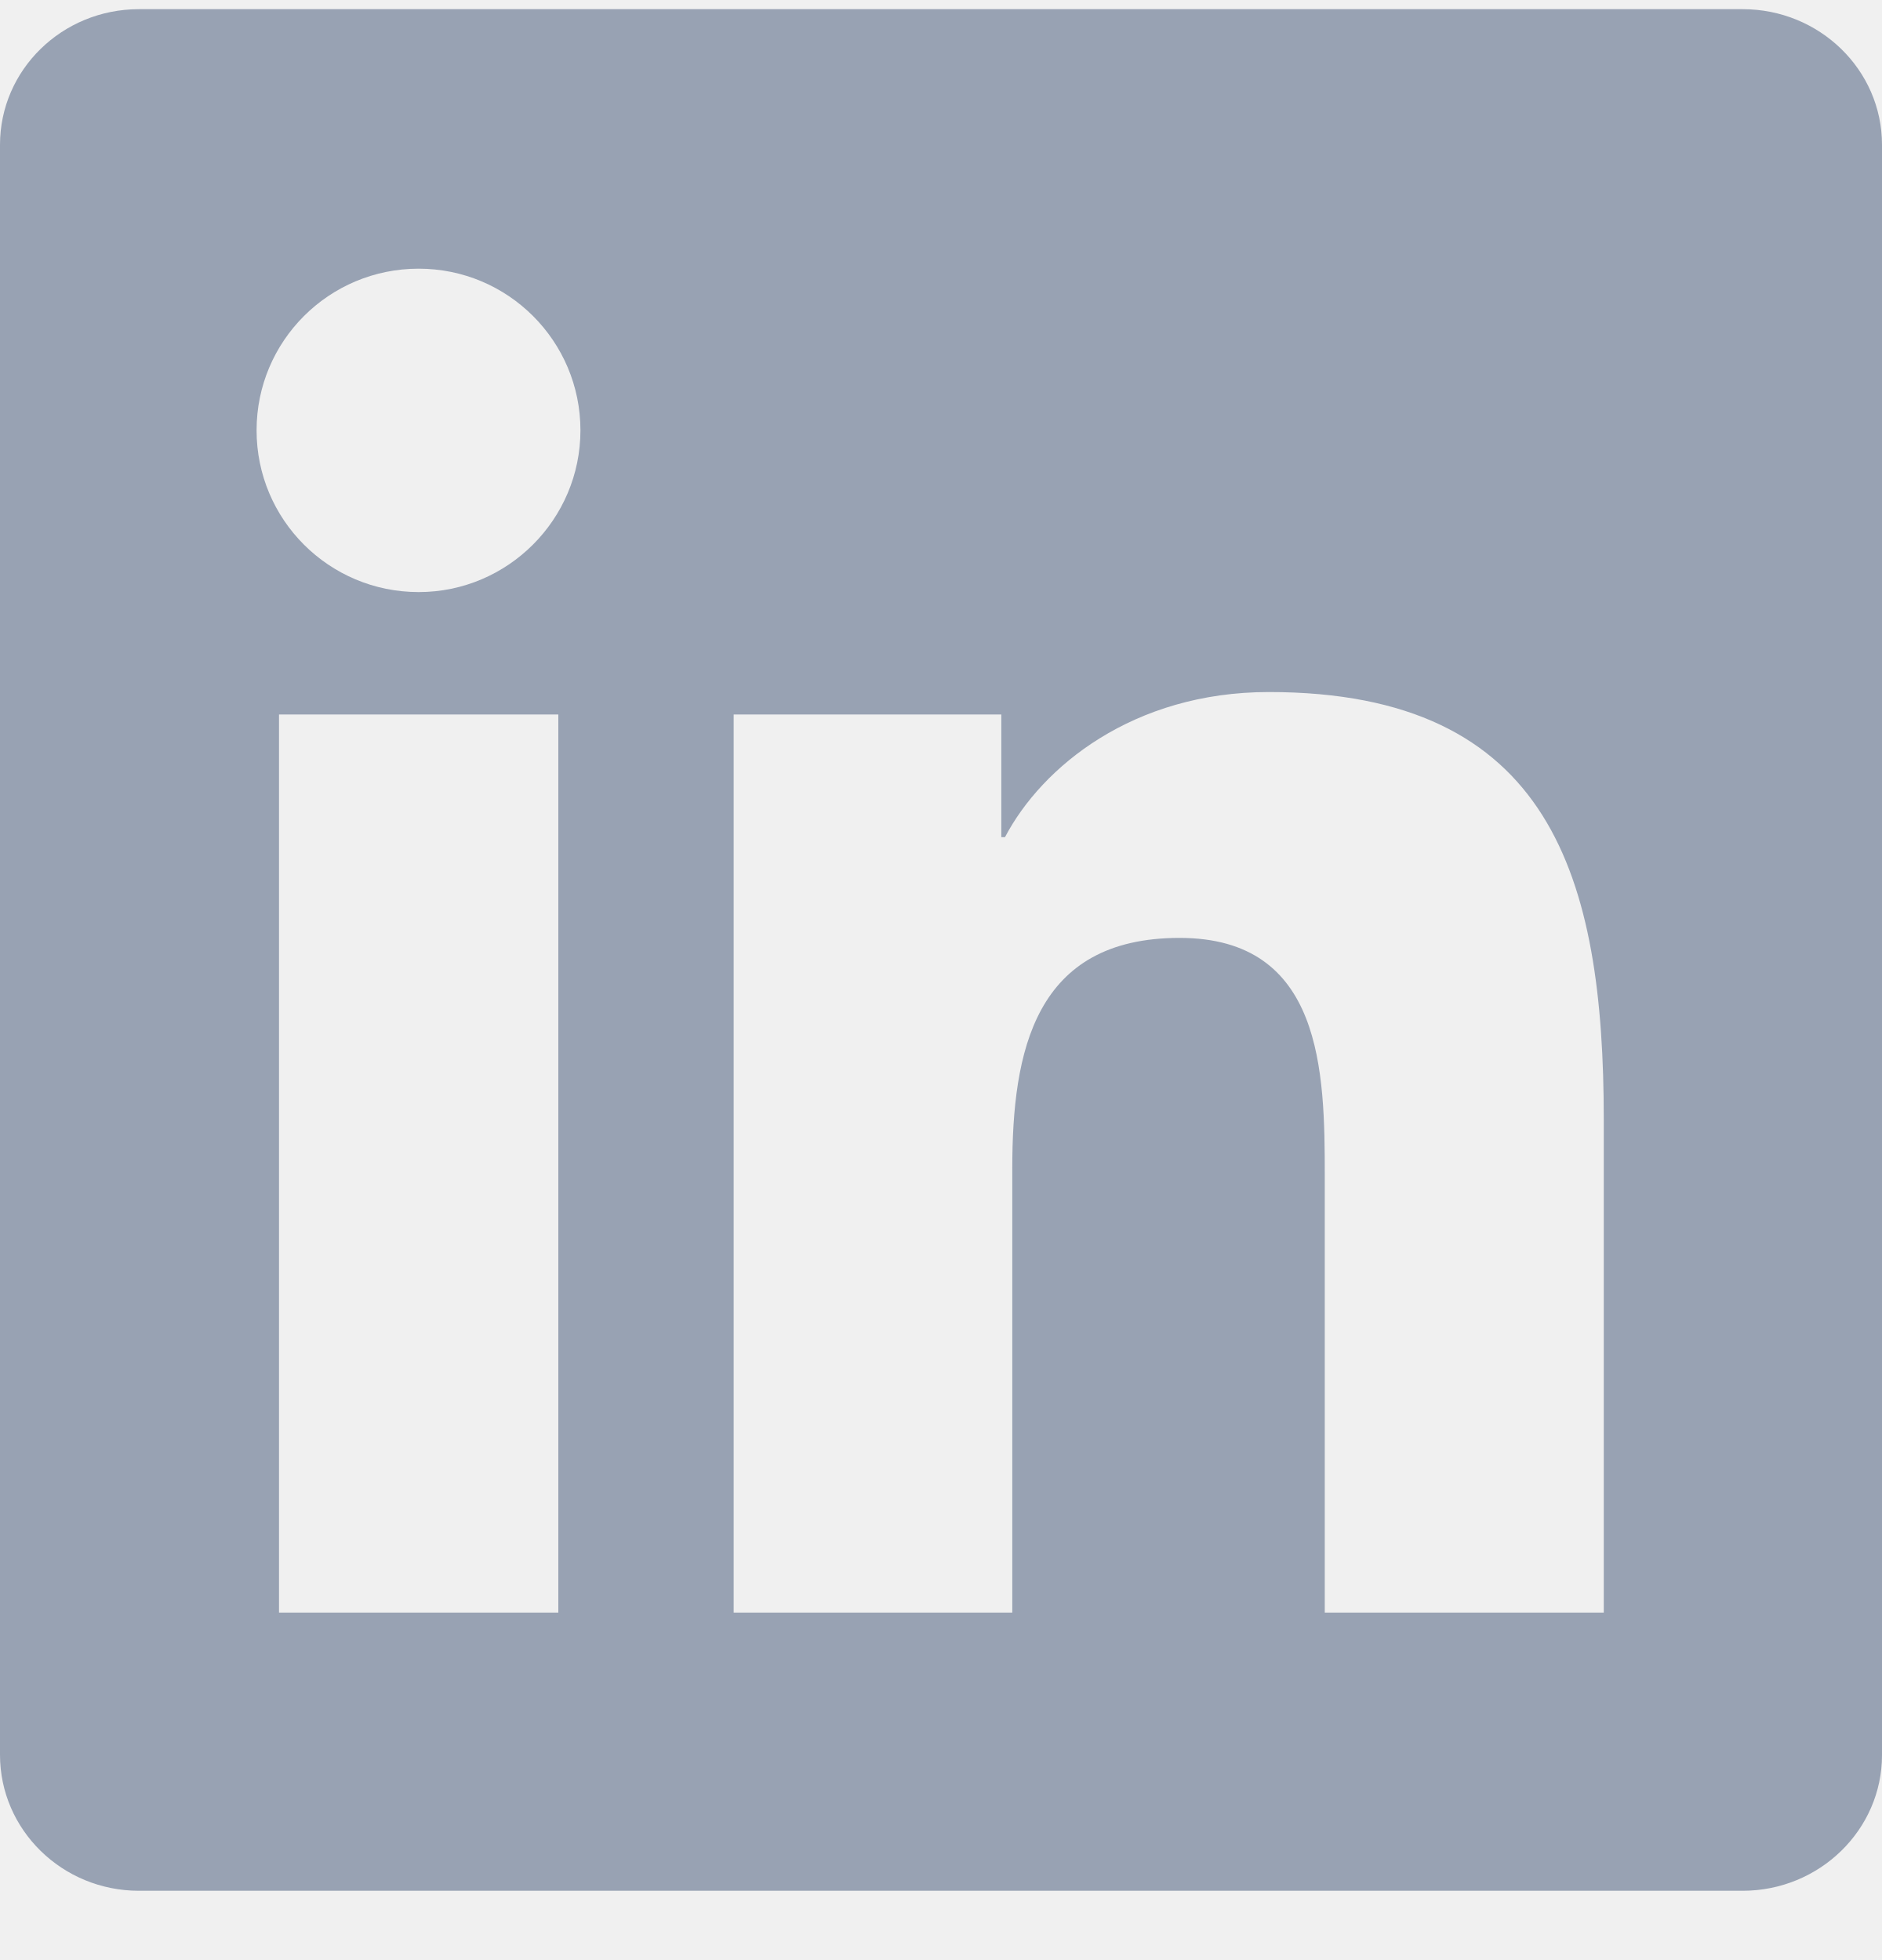
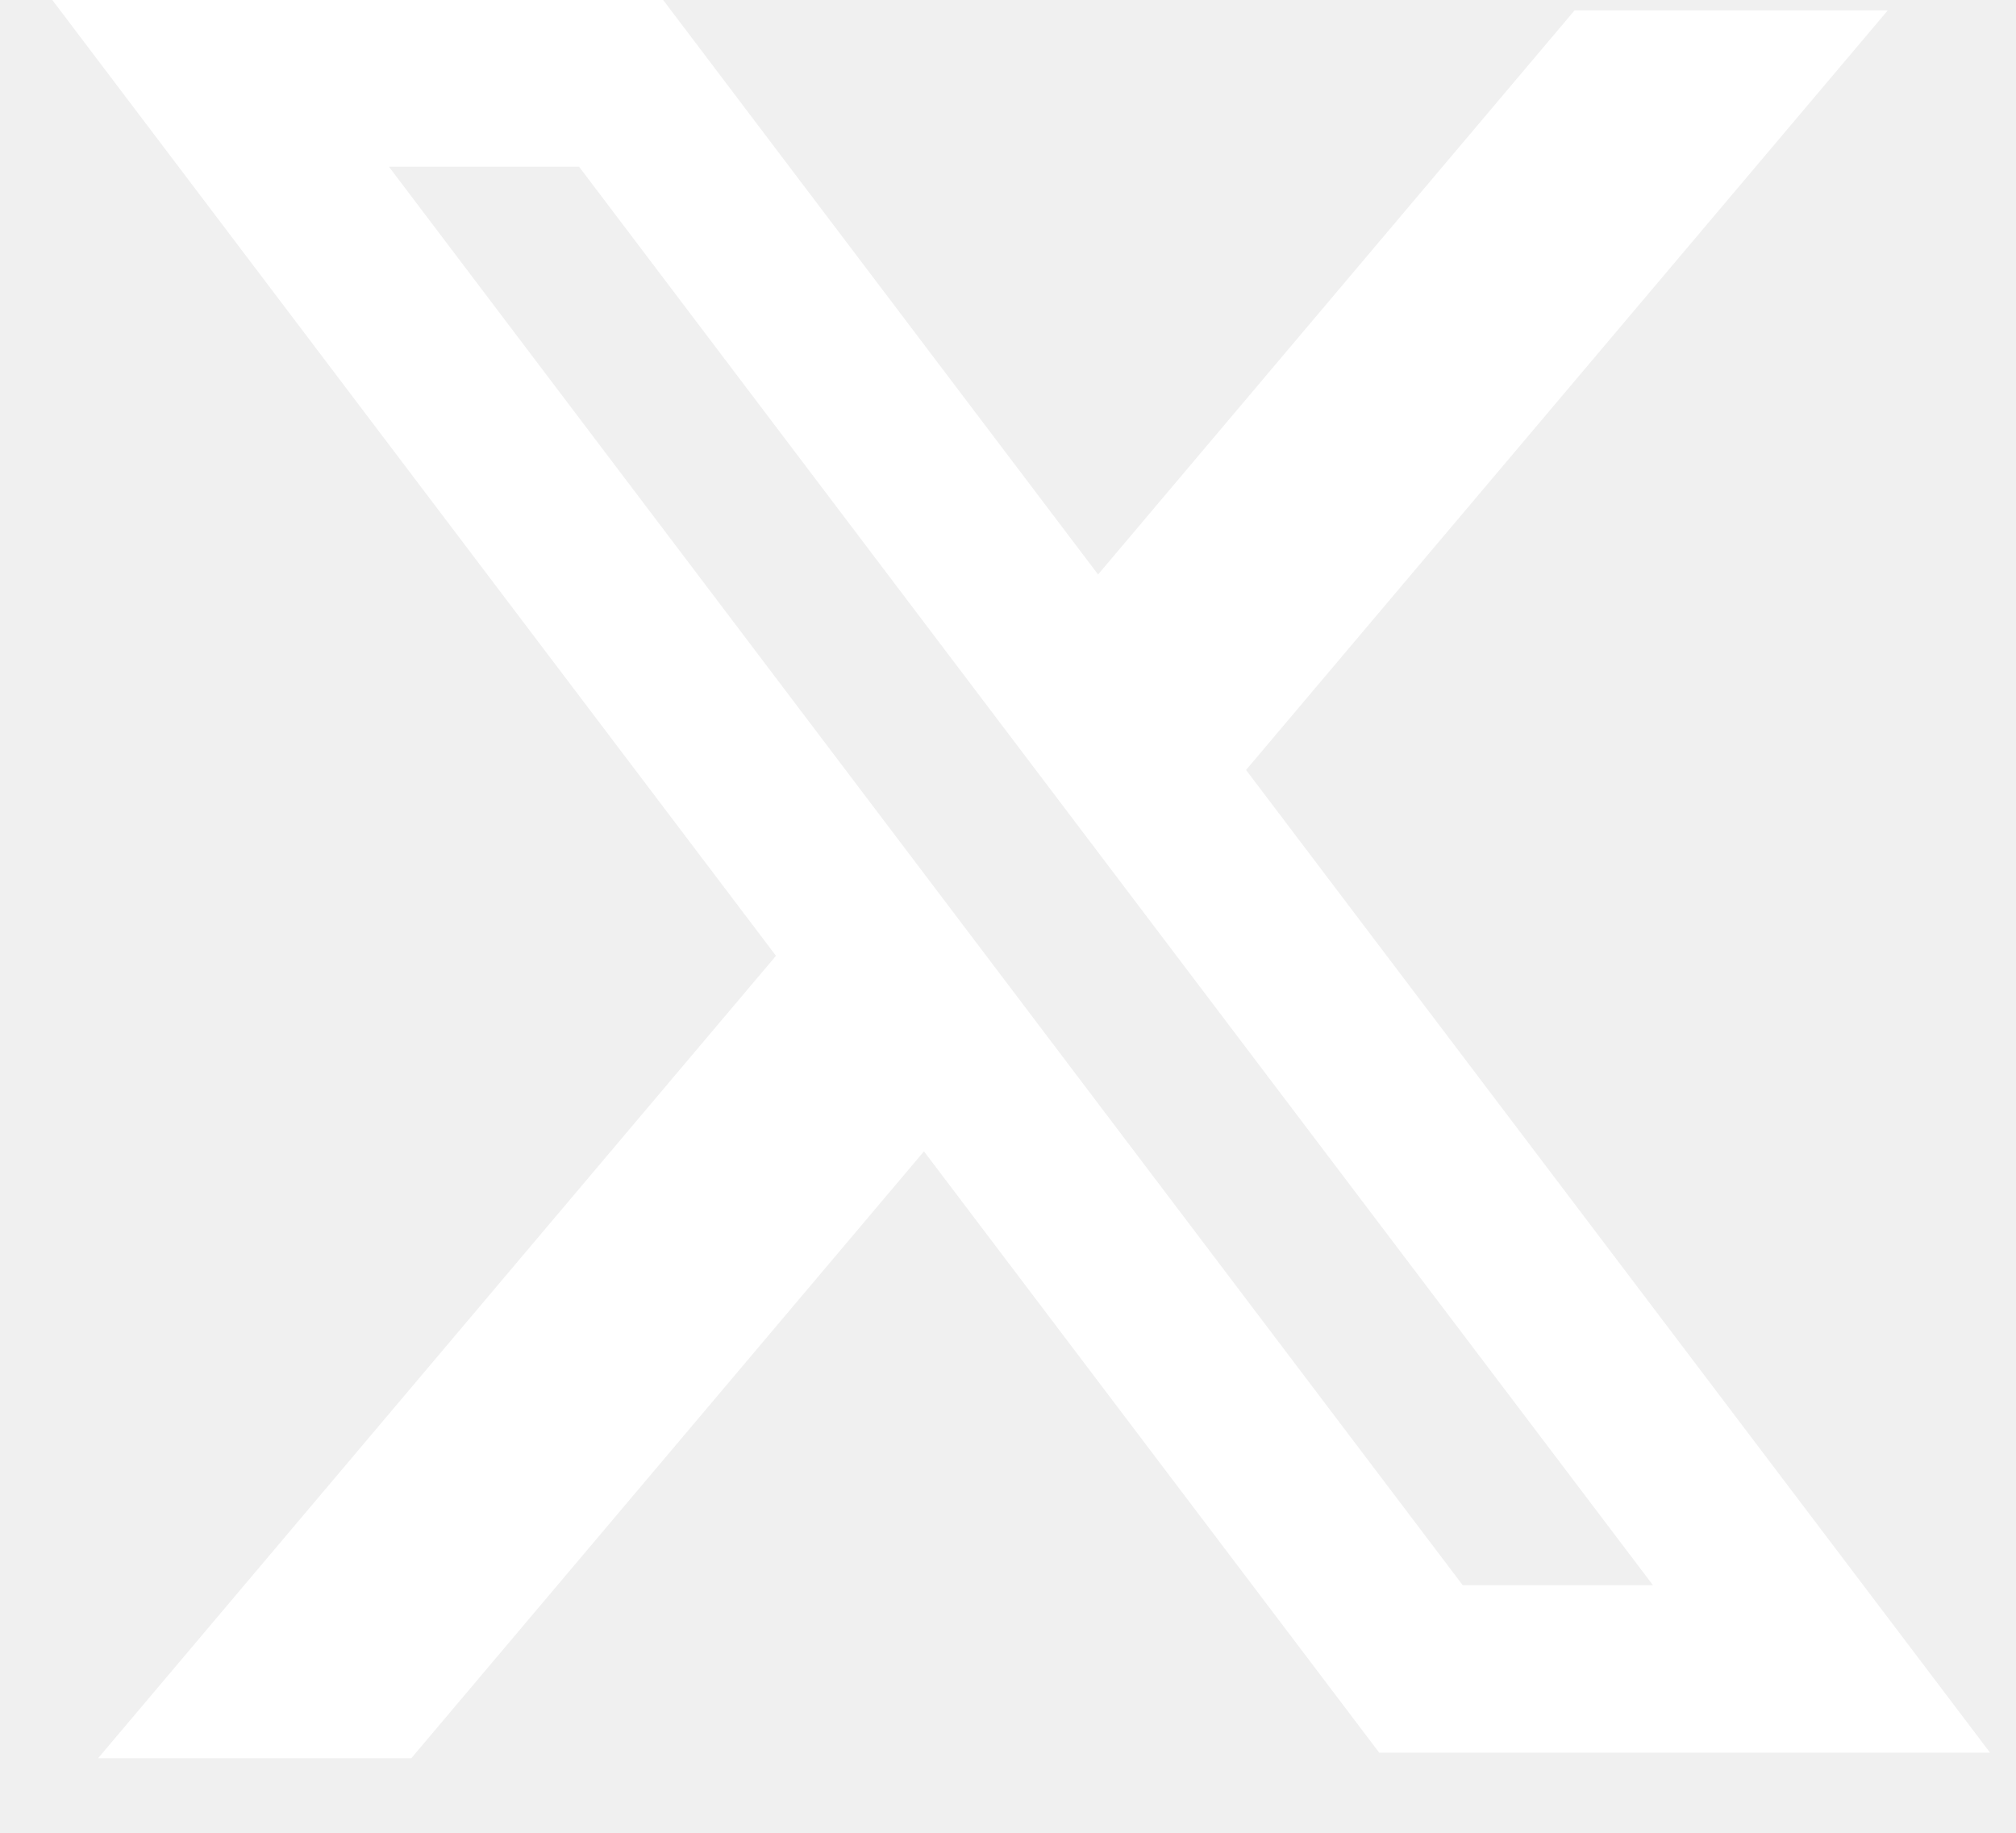
- <svg xmlns="http://www.w3.org/2000/svg" width="24" height="25" viewBox="0 0 24 25" fill="none">
-   <g clip-path="url(#clip0_1350_6336)">
-     <path d="M22.223 0.117H1.772C0.792 0.117 0 0.891 0 1.847V22.383C0 23.339 0.792 24.117 1.772 24.117H22.223C23.203 24.117 24 23.339 24 22.387V1.847C24 0.891 23.203 0.117 22.223 0.117ZM7.12 20.569H3.558V9.113H7.12V20.569ZM5.339 7.552C4.195 7.552 3.272 6.628 3.272 5.489C3.272 4.35 4.195 3.427 5.339 3.427C6.478 3.427 7.402 4.35 7.402 5.489C7.402 6.623 6.478 7.552 5.339 7.552ZM20.452 20.569H16.894V15C16.894 13.673 16.87 11.963 15.042 11.963C13.191 11.963 12.909 13.411 12.909 14.906V20.569H9.356V9.113H12.769V10.678H12.816C13.289 9.778 14.452 8.827 16.181 8.827C19.786 8.827 20.452 11.198 20.452 14.283V20.569Z" fill="#98A2B3" />
-   </g>
-   <defs>
-     <clipPath id="clip0_1350_6336">
-       <rect width="24" height="24" fill="white" transform="translate(0 0.117188)" />
-     </clipPath>
-   </defs>
+ <svg xmlns="http://www.w3.org/2000/svg" width="22" height="20" viewBox="0 0 22 20" fill="none">
+   <path fill-rule="evenodd" clip-rule="evenodd" d="M7.23 -0.009H0.564L8.468 10.43L1.07 19.187H4.488L10.083 12.564L15.051 19.126H21.717L13.584 8.384L13.598 8.402L20.601 0.113H17.183L11.983 6.269L7.23 -0.009ZM4.244 1.819H6.319L18.038 17.298H15.962L4.244 1.819Z" fill="white" />
</svg>
